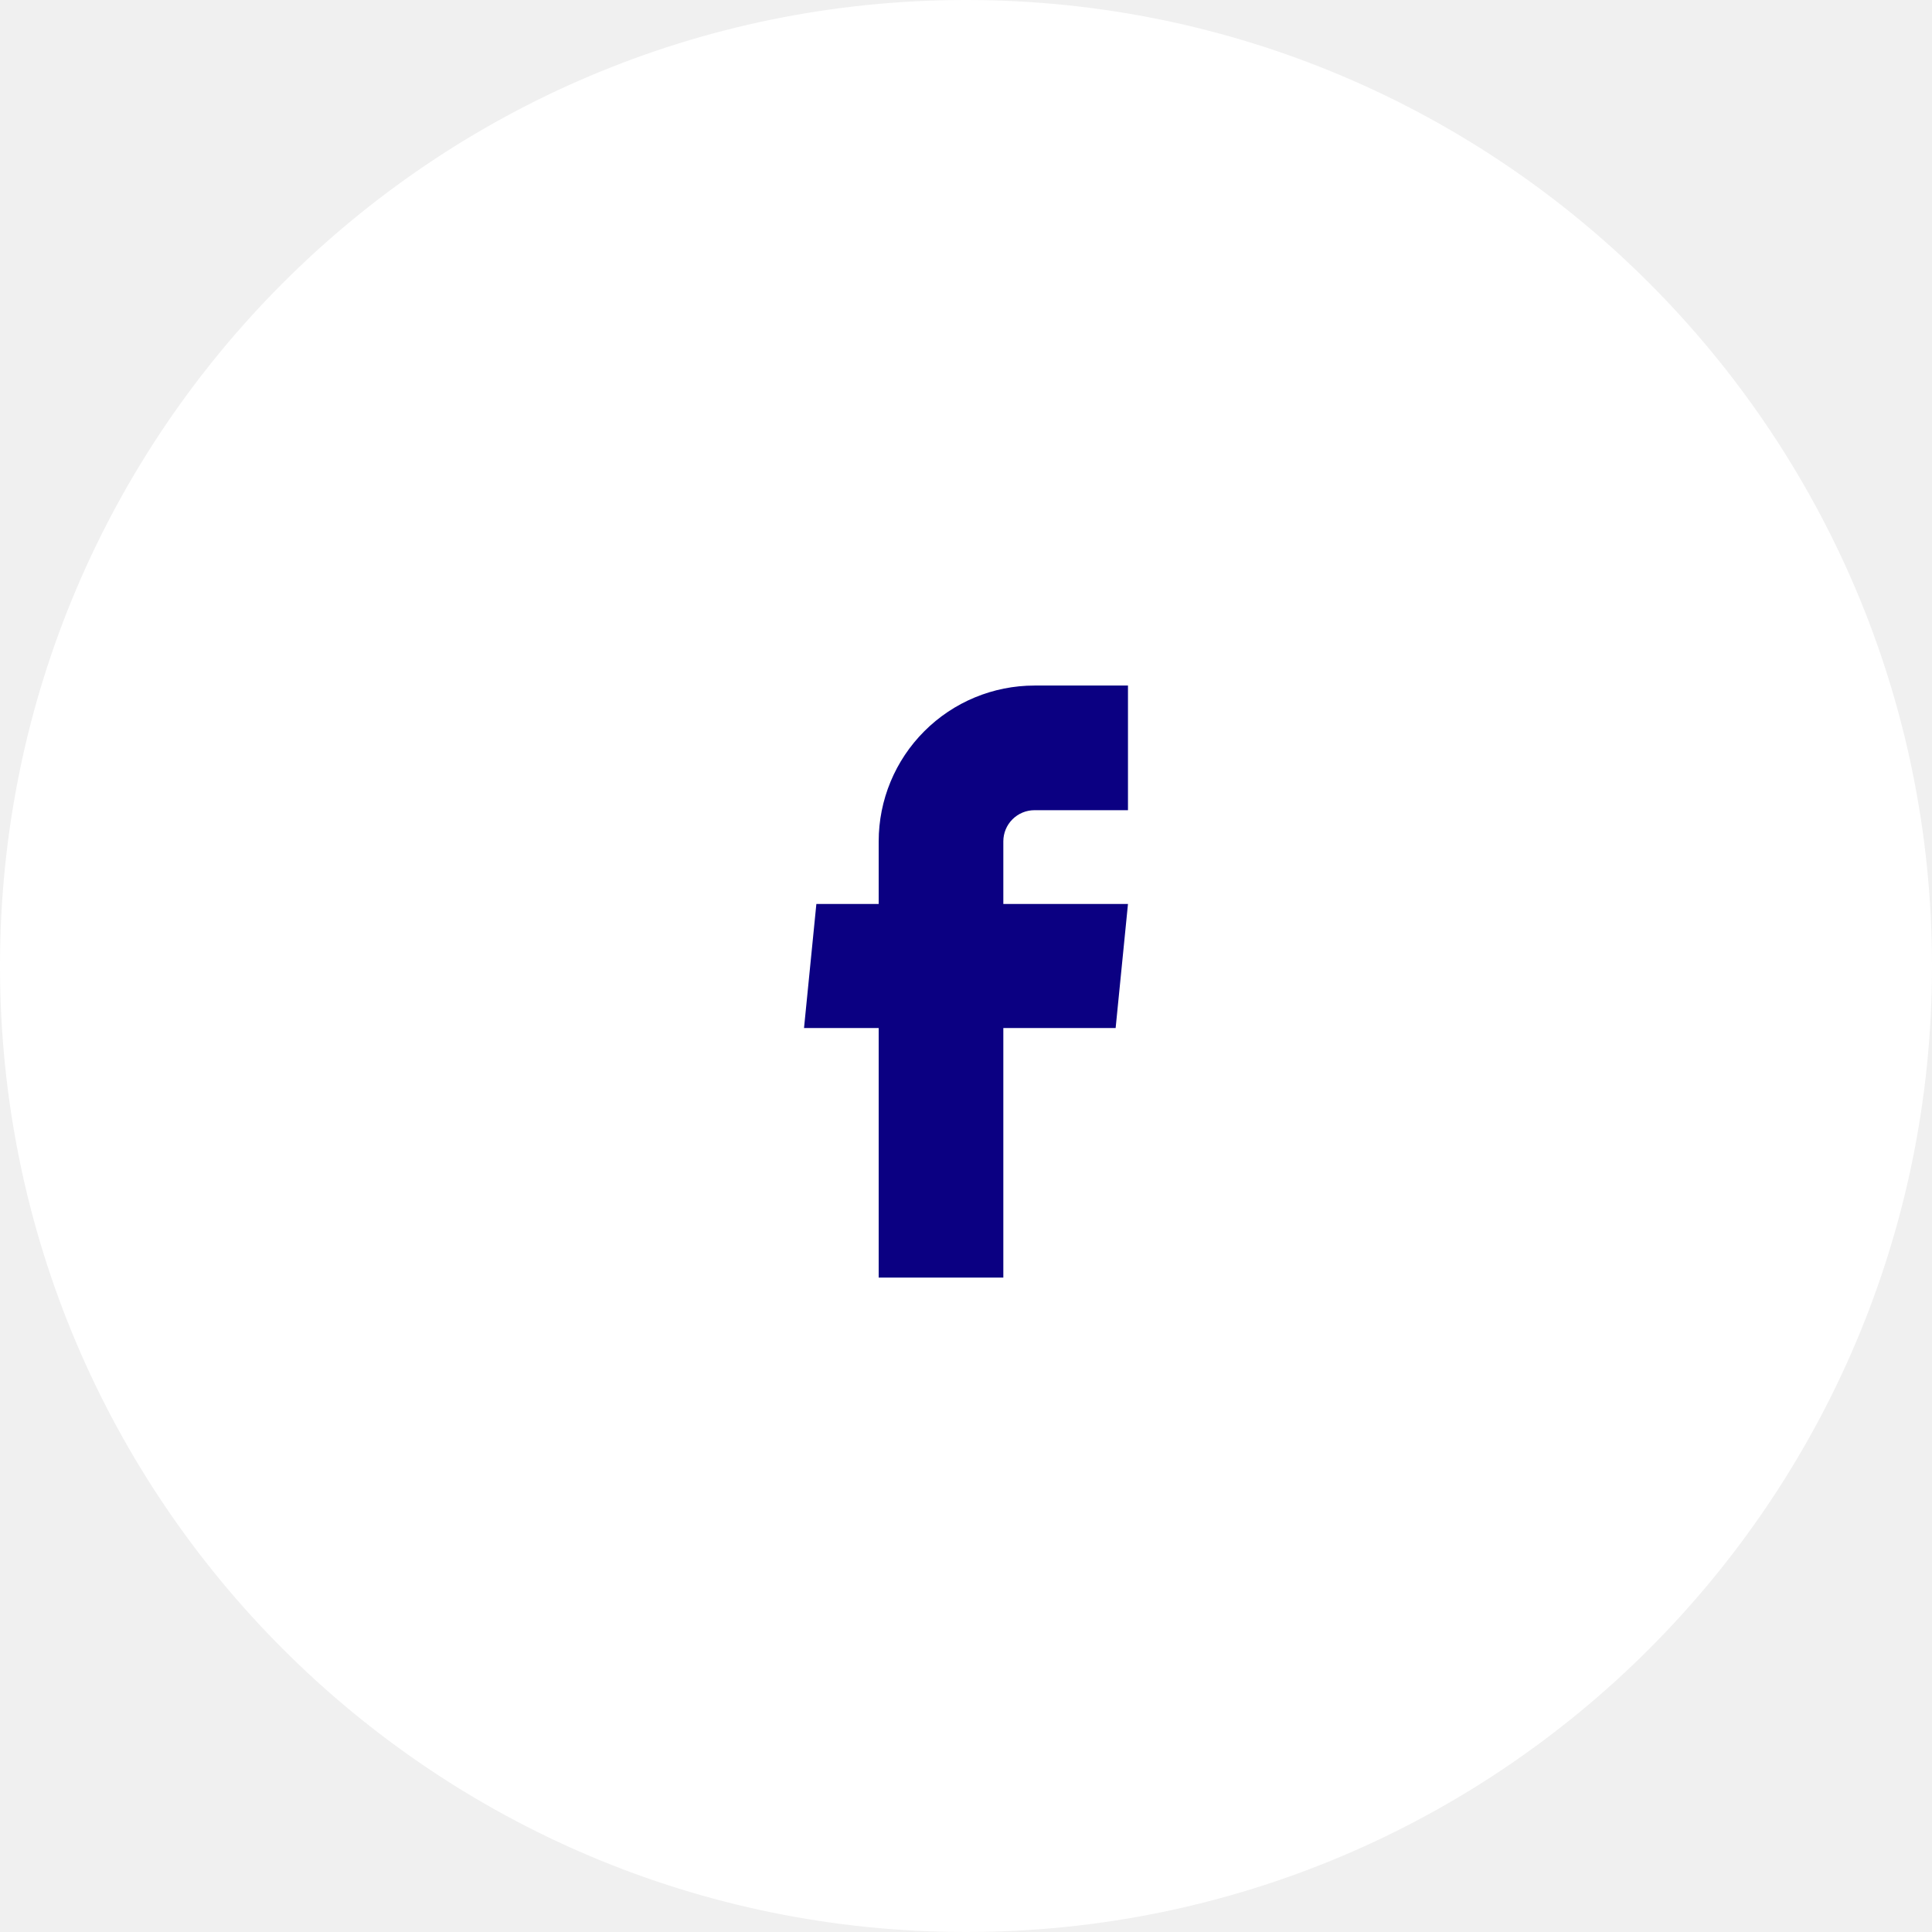
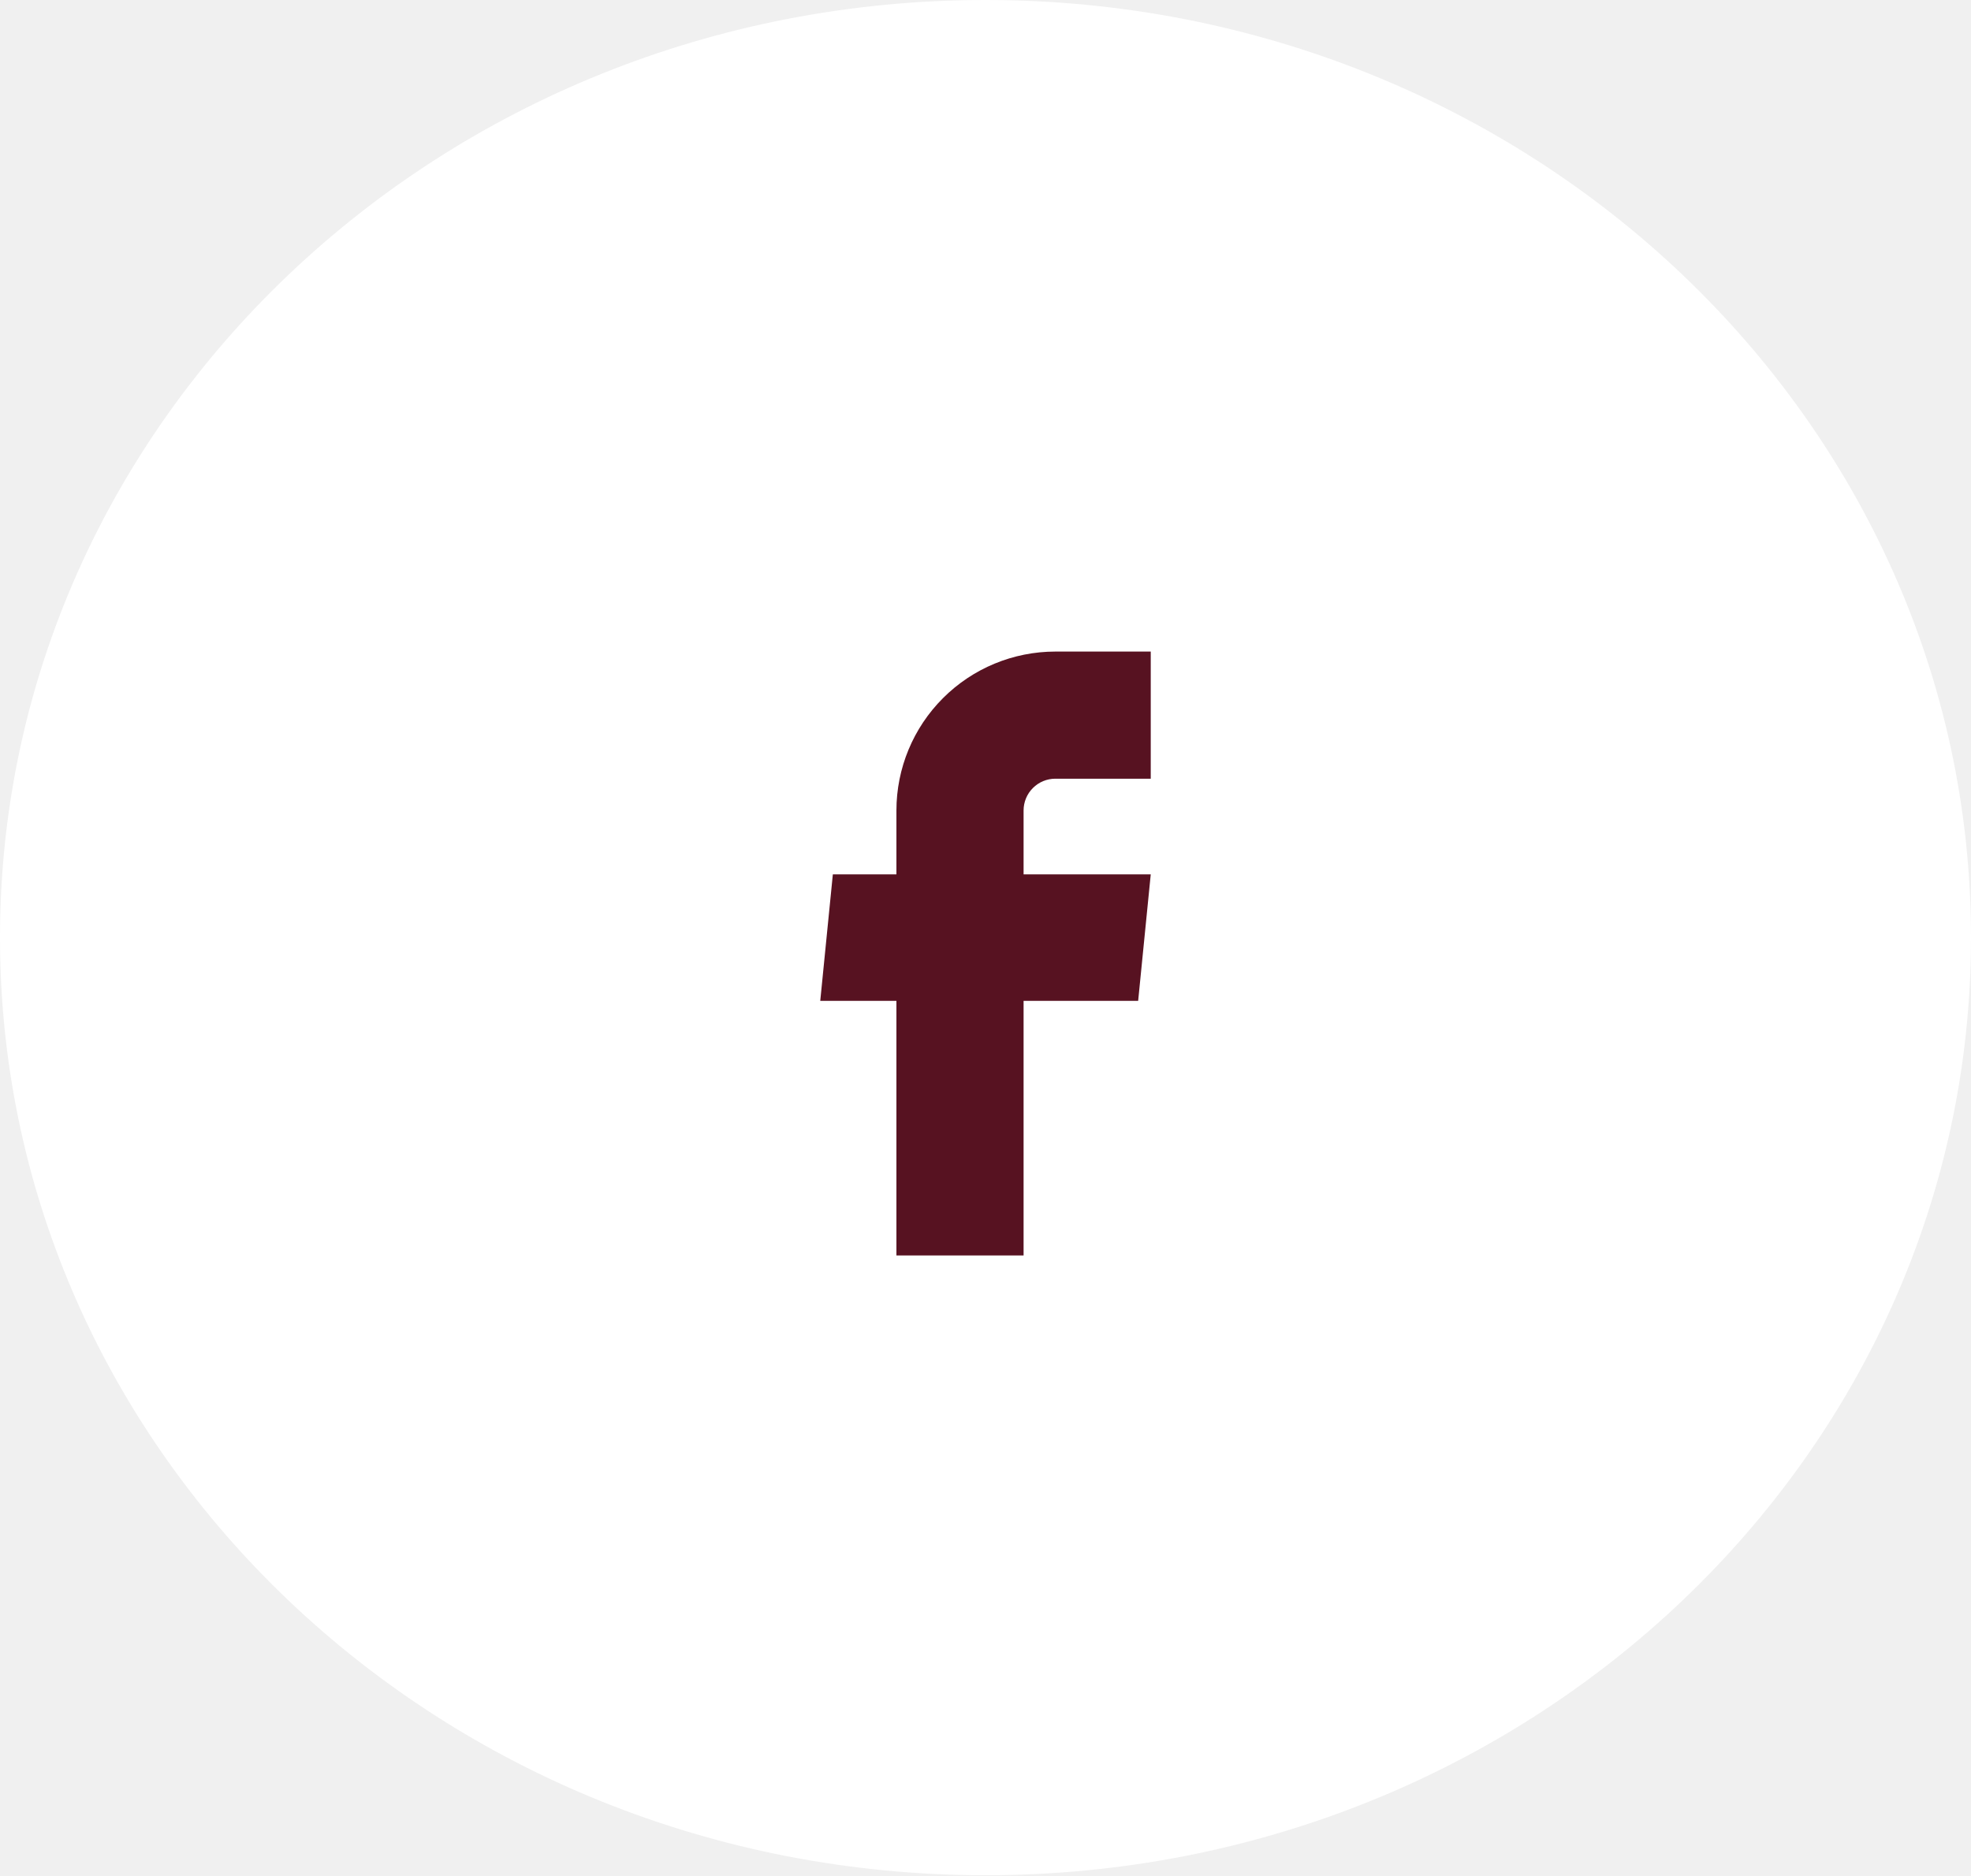
- <svg xmlns="http://www.w3.org/2000/svg" width="62" height="62" viewBox="0 0 62 62" fill="none">
-   <circle cx="31" cy="31" r="31" fill="white" />
-   <g transform="translate(0, 1.5)">
-     <path d="M28.198 39.5H32.198V31.49H35.802L36.198 27.51H32.198V25.5C32.198 25.235 32.303 24.98 32.491 24.793C32.678 24.605 32.933 24.5 33.198 24.5H36.198V20.5H33.198C31.872 20.5 30.6 21.027 29.663 21.965C28.725 22.902 28.198 24.174 28.198 25.5V27.51H26.198L25.802 31.49H28.198V39.5Z" fill="#0B0082" />
-   </g>
+ <svg xmlns="http://www.w3.org/2000/svg" width="62" height="59" viewBox="0 0 62 59" fill="none">
+   <ellipse cx="31" cy="29.5" rx="31" ry="29.5" fill="white" />
+   <path d="M28.198 39.5H32.198V31.49H35.802L36.198 27.51H32.198V25.5C32.198 25.235 32.303 24.98 32.491 24.793C32.678 24.605 32.933 24.5 33.198 24.5H36.198V20.5H33.198C31.872 20.5 30.6 21.027 29.663 21.965C28.725 22.902 28.198 24.174 28.198 25.5V27.51H26.198L25.802 31.49H28.198V39.5Z" fill="#571221" />
</svg>
